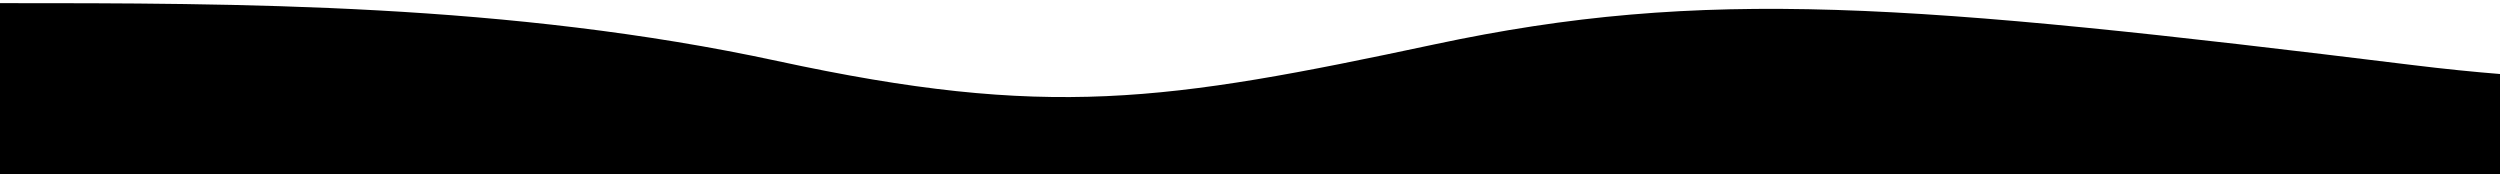
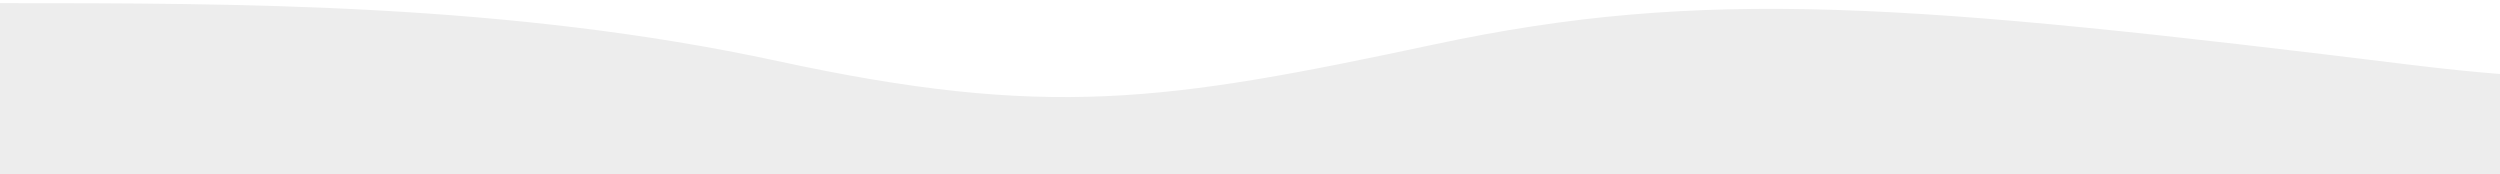
<svg xmlns="http://www.w3.org/2000/svg" class="wave-1hkxOo" version="1.1" viewBox="0 0 1440 100" preserveAspectRatio="none">
-   <path class="wavePath-haxJK1 animationPaused-2hZ4IO" d="M826.337,25.54 C670.97,58.656 603.696,68.787 447.802,35.144 C293.343,1.811 137.334,1.811 0,1.811 L0,150 L1920,150 L1920,1.811 C1739.535,-16.685 1679.864,73.161 1389.783,37.486 C1099.701,1.811 981.705,-7.577 826.337,25.54 Z" fill="currentColor" />
+   <path class="wavePath-haxJK1 animationPaused-2hZ4IO" d="M826.337,25.54 C670.97,58.656 603.696,68.787 447.802,35.144 C293.343,1.811 137.334,1.811 0,1.811 L0,150 L1920,150 L1920,1.811 C1739.535,-16.685 1679.864,73.161 1389.783,37.486 C1099.701,1.811 981.705,-7.577 826.337,25.54 Z" fill="#ededed" />
</svg>
